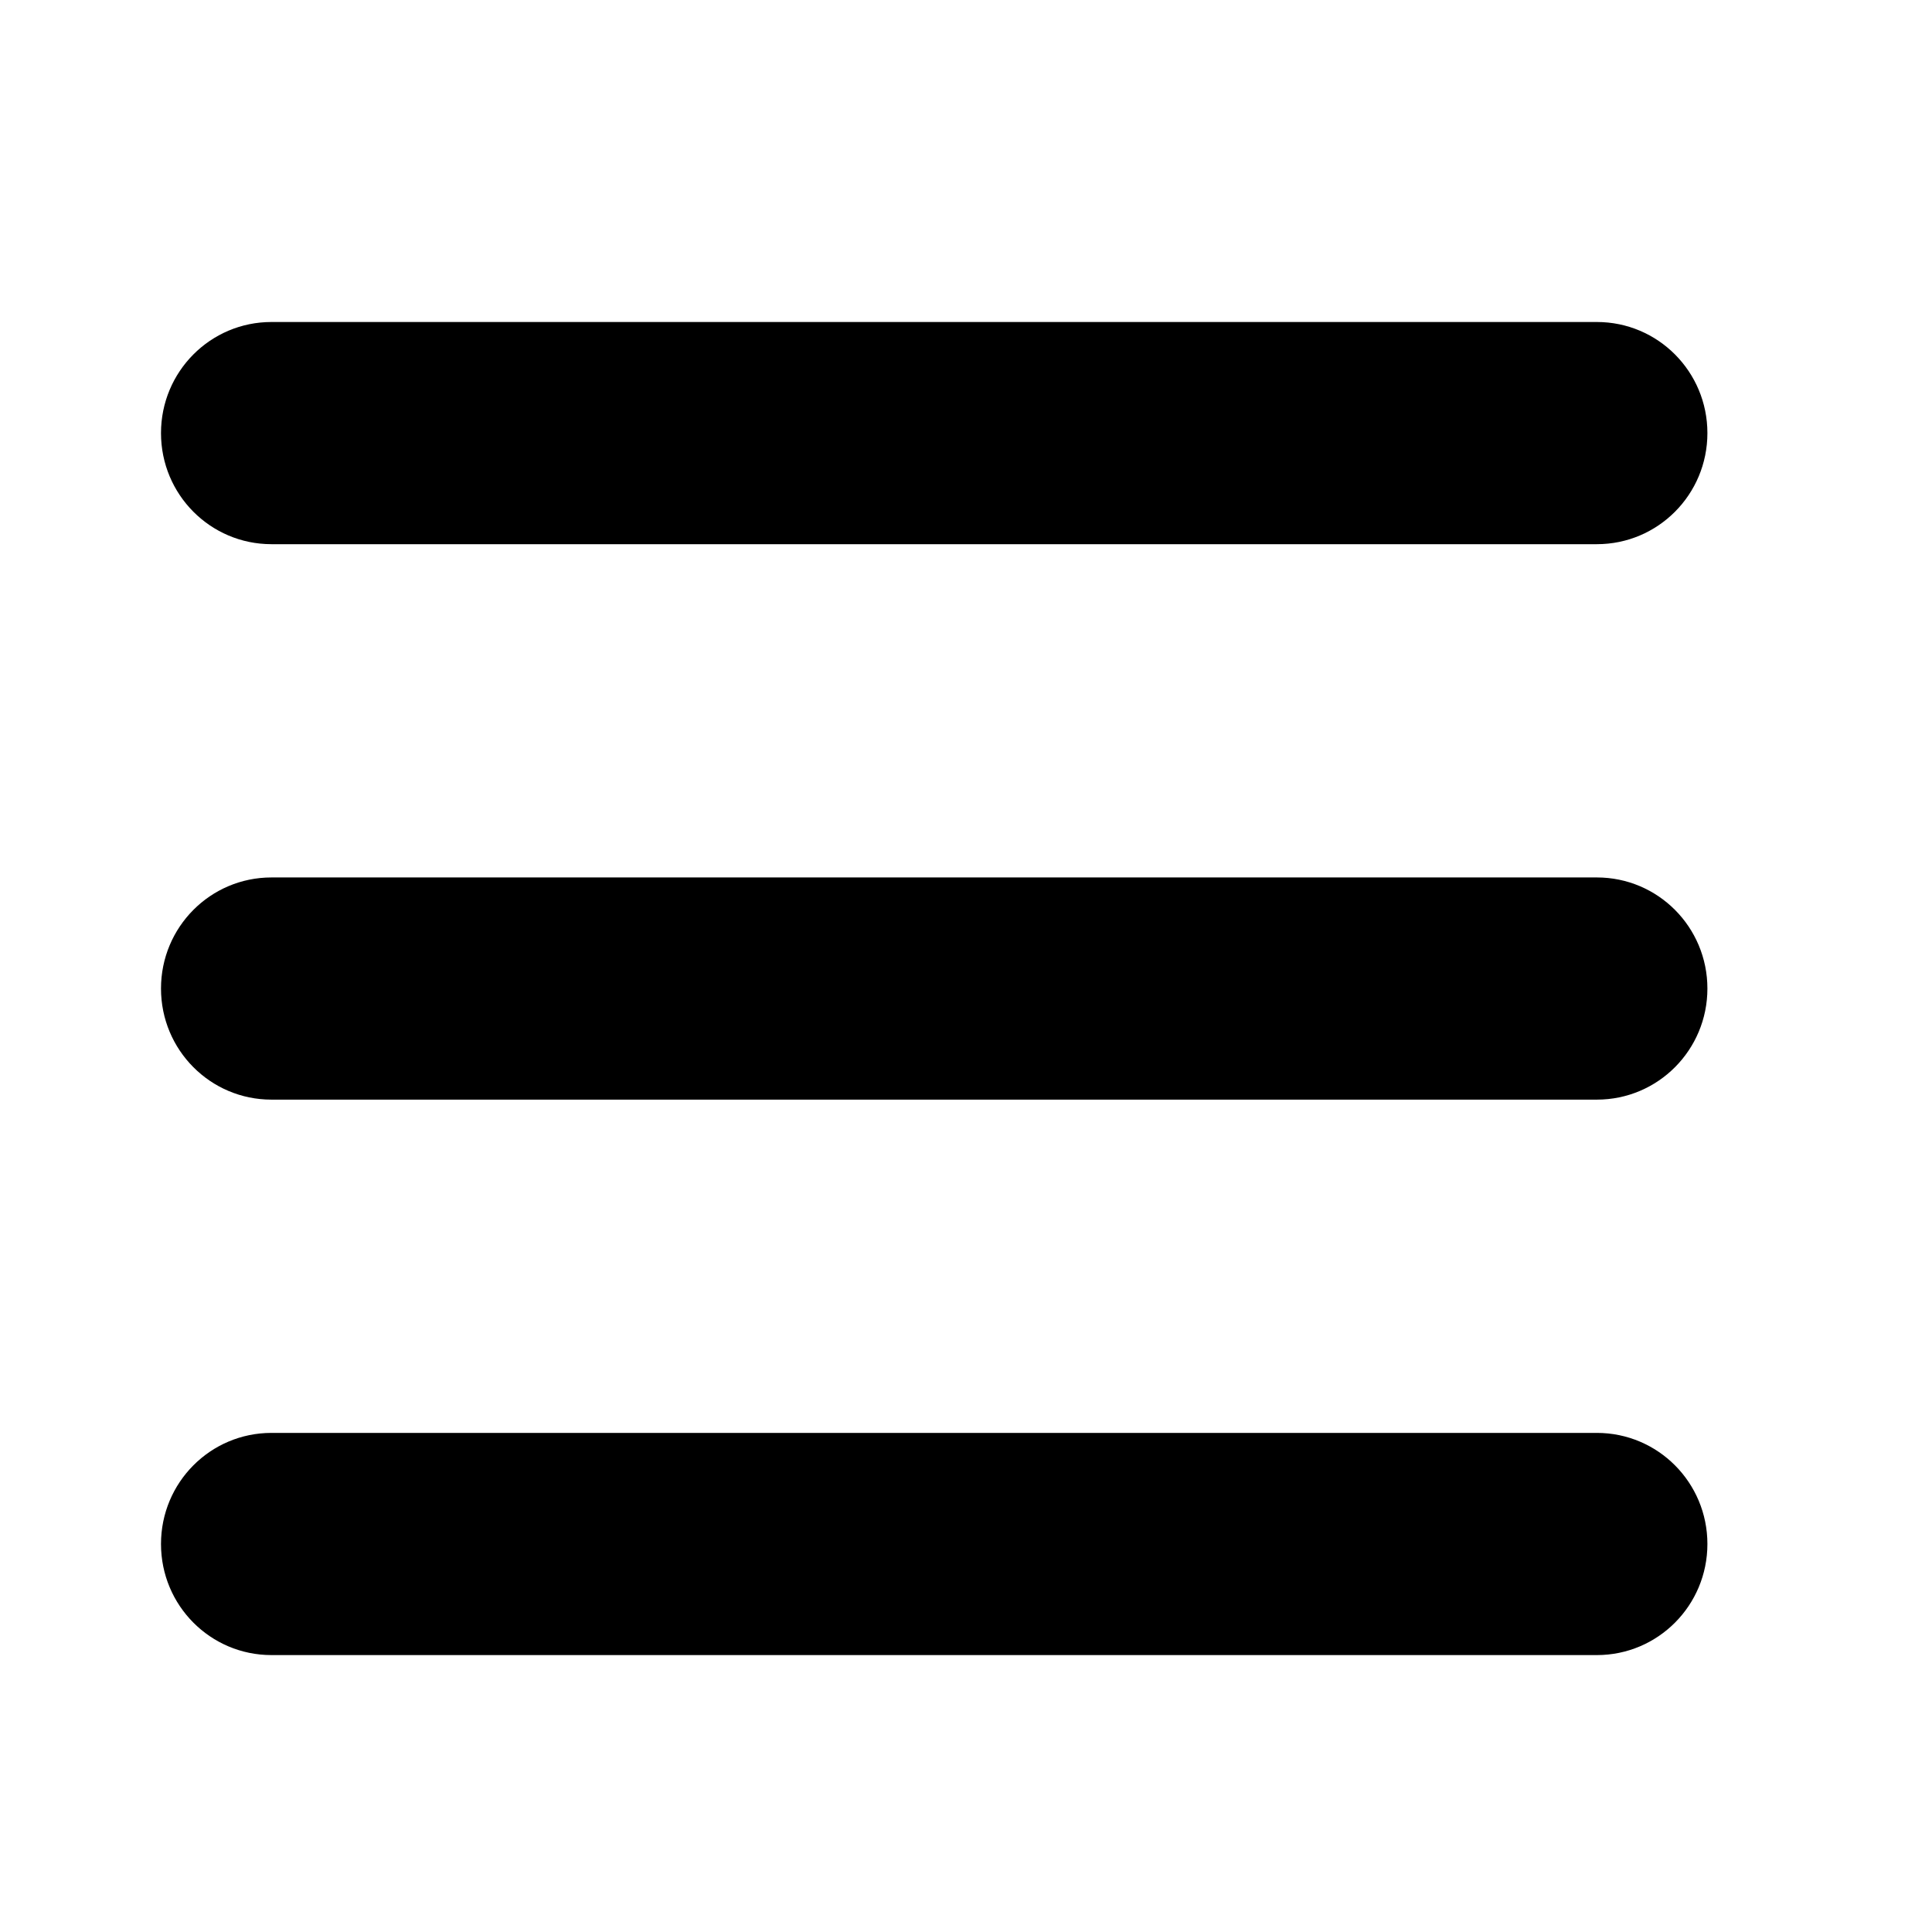
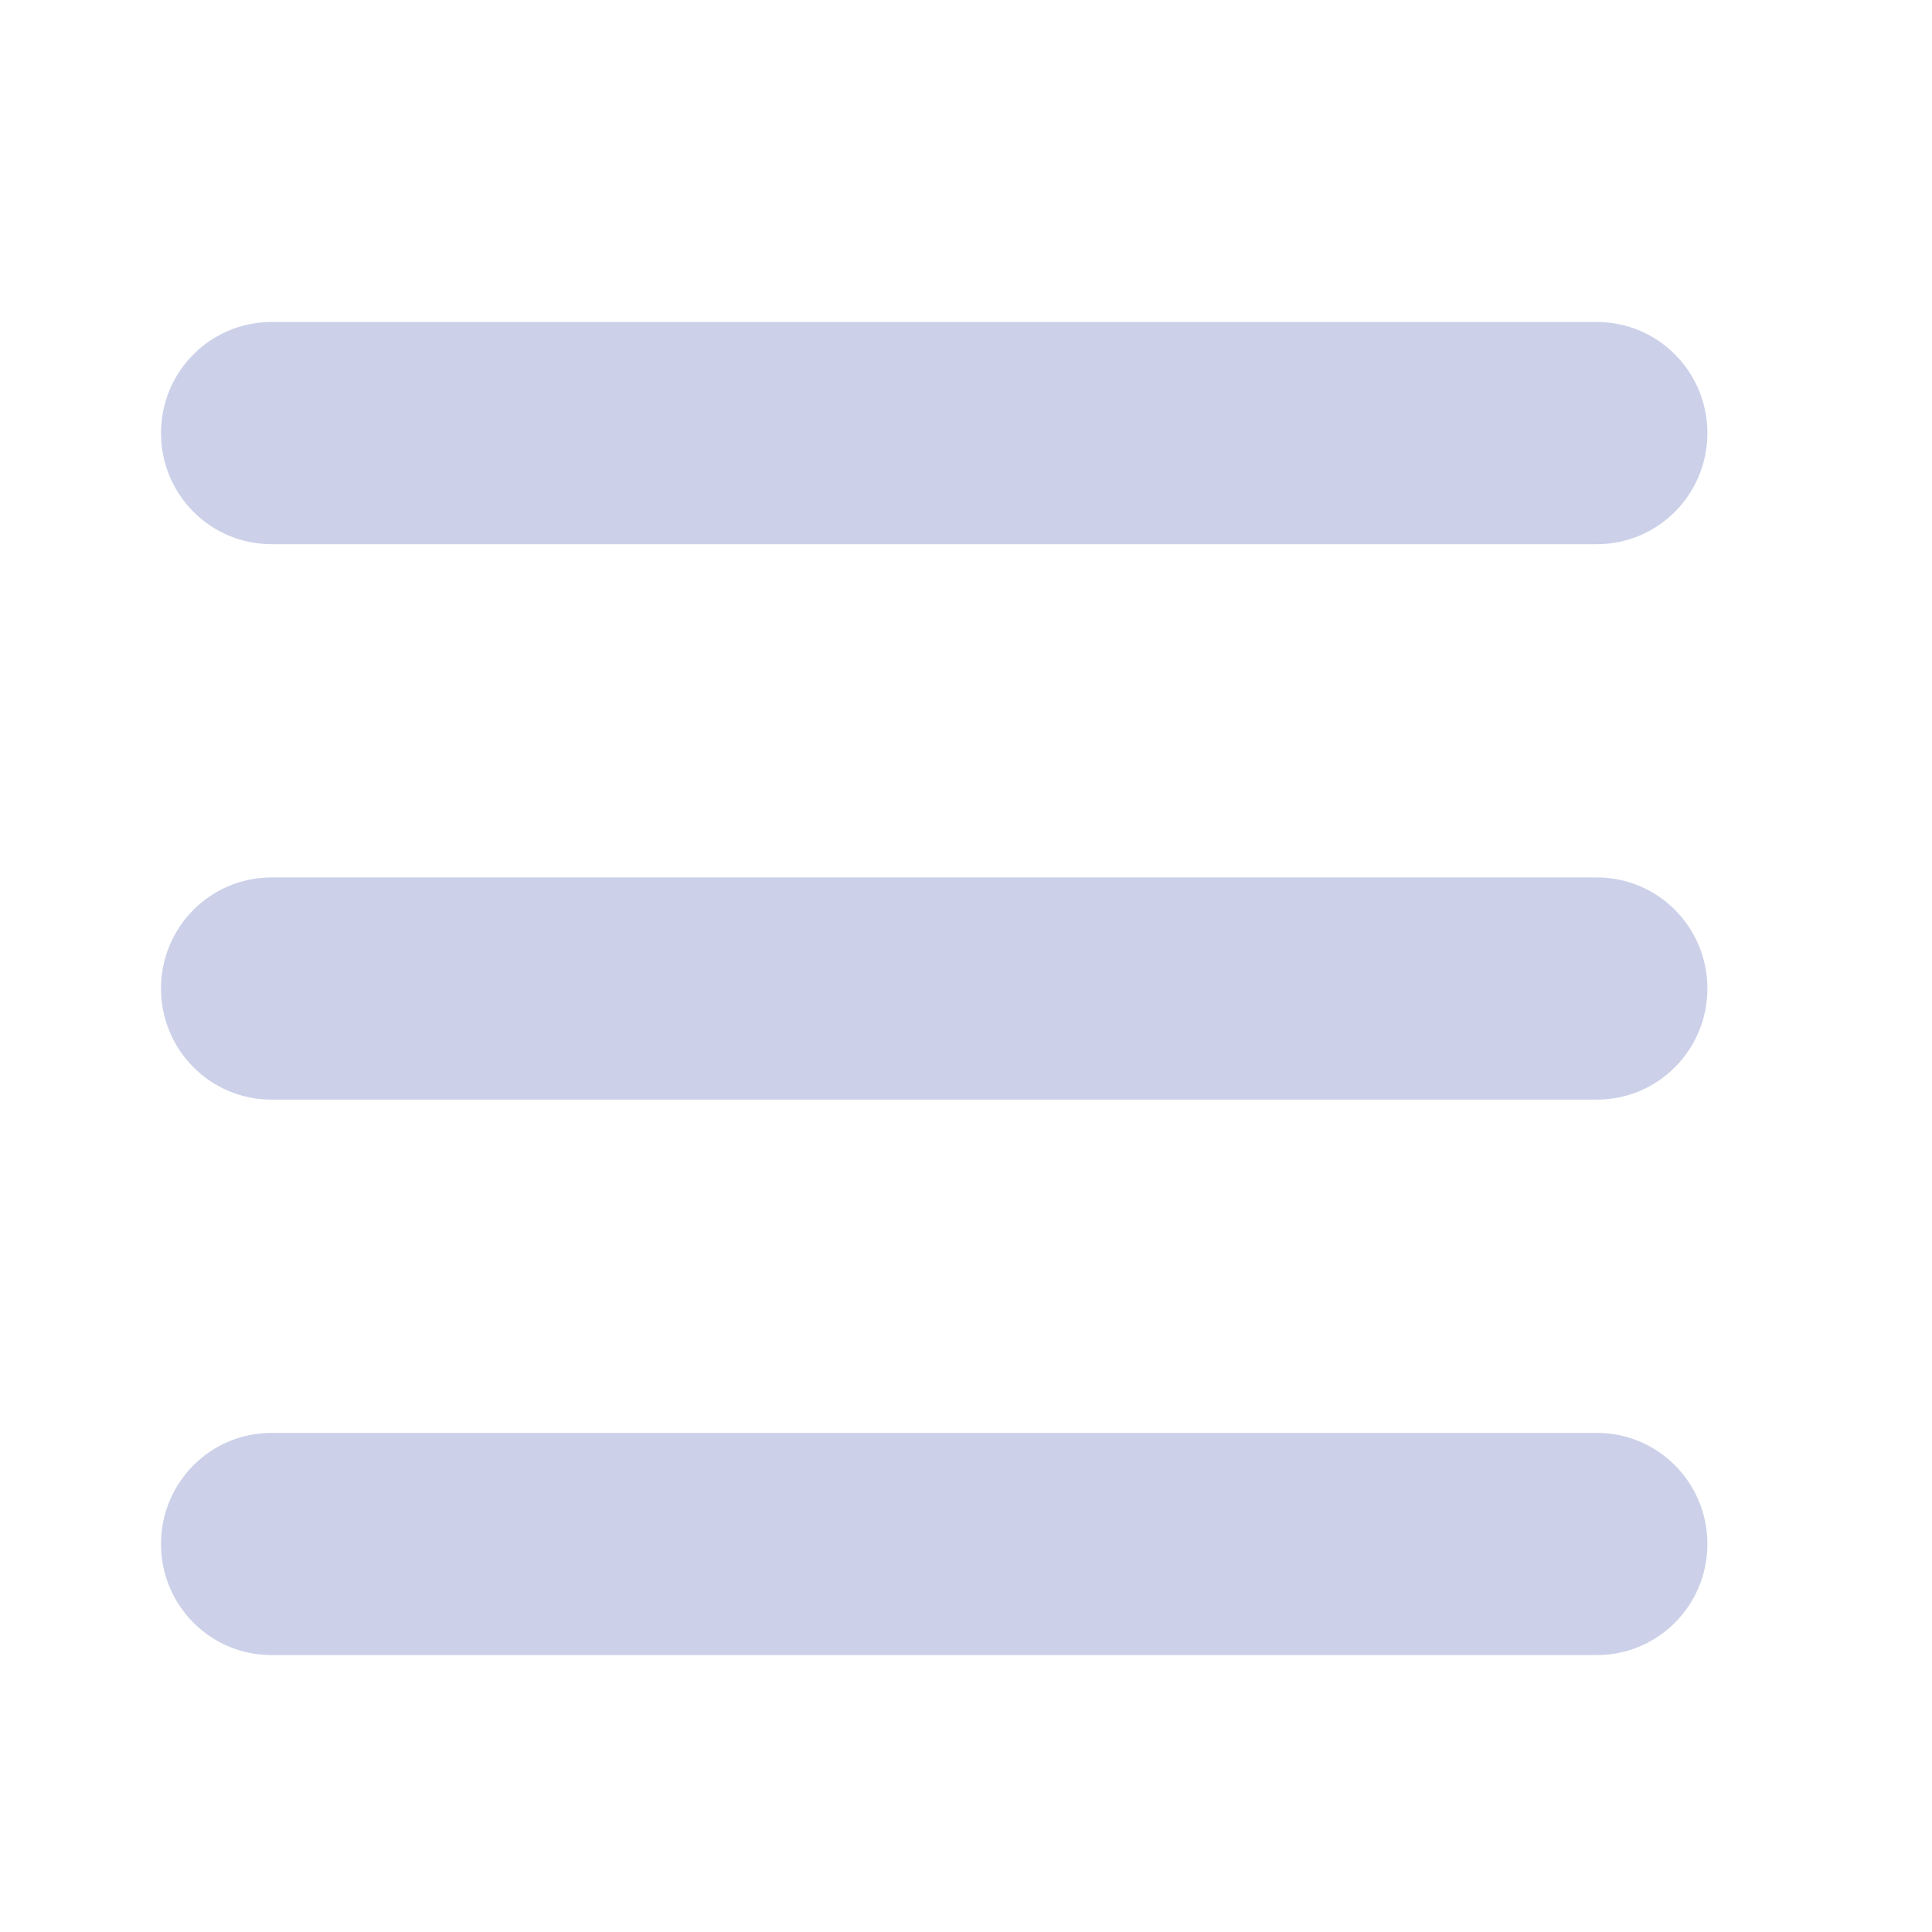
<svg xmlns="http://www.w3.org/2000/svg" width="24" height="24" viewBox="0 0 24 24" fill="none">
-   <path d="M2 5.38C2 4.617 2.613 4 3.372 4H19.837C20.596 4 21.21 4.617 21.21 5.38C21.21 6.143 20.596 6.76 19.837 6.76H3.372C2.613 6.76 2 6.143 2 5.38ZM2 12.28C2 11.517 2.613 10.9 3.372 10.9H19.837C20.596 10.9 21.21 11.517 21.21 12.28C21.21 13.043 20.596 13.66 19.837 13.66H3.372C2.613 13.66 2 13.043 2 12.28ZM21.21 19.18C21.21 19.943 20.596 20.56 19.837 20.56H3.372C2.613 20.56 2 19.943 2 19.18C2 18.417 2.613 17.8 3.372 17.8H19.837C20.596 17.8 21.21 18.417 21.21 19.18Z" fill="currentColor" />
+   <path d="M2 5.38C2 4.617 2.613 4 3.372 4H19.837C20.596 4 21.21 4.617 21.21 5.38C21.21 6.143 20.596 6.76 19.837 6.76H3.372C2.613 6.76 2 6.143 2 5.38ZM2 12.28C2 11.517 2.613 10.9 3.372 10.9H19.837C20.596 10.9 21.21 11.517 21.21 12.28C21.21 13.043 20.596 13.66 19.837 13.66H3.372C2.613 13.66 2 13.043 2 12.28ZM21.21 19.18C21.21 19.943 20.596 20.56 19.837 20.56H3.372C2.613 20.56 2 19.943 2 19.18C2 18.417 2.613 17.8 3.372 17.8H19.837C20.596 17.8 21.21 18.417 21.21 19.18Z" fill="#CCD1E9" />
</svg>
